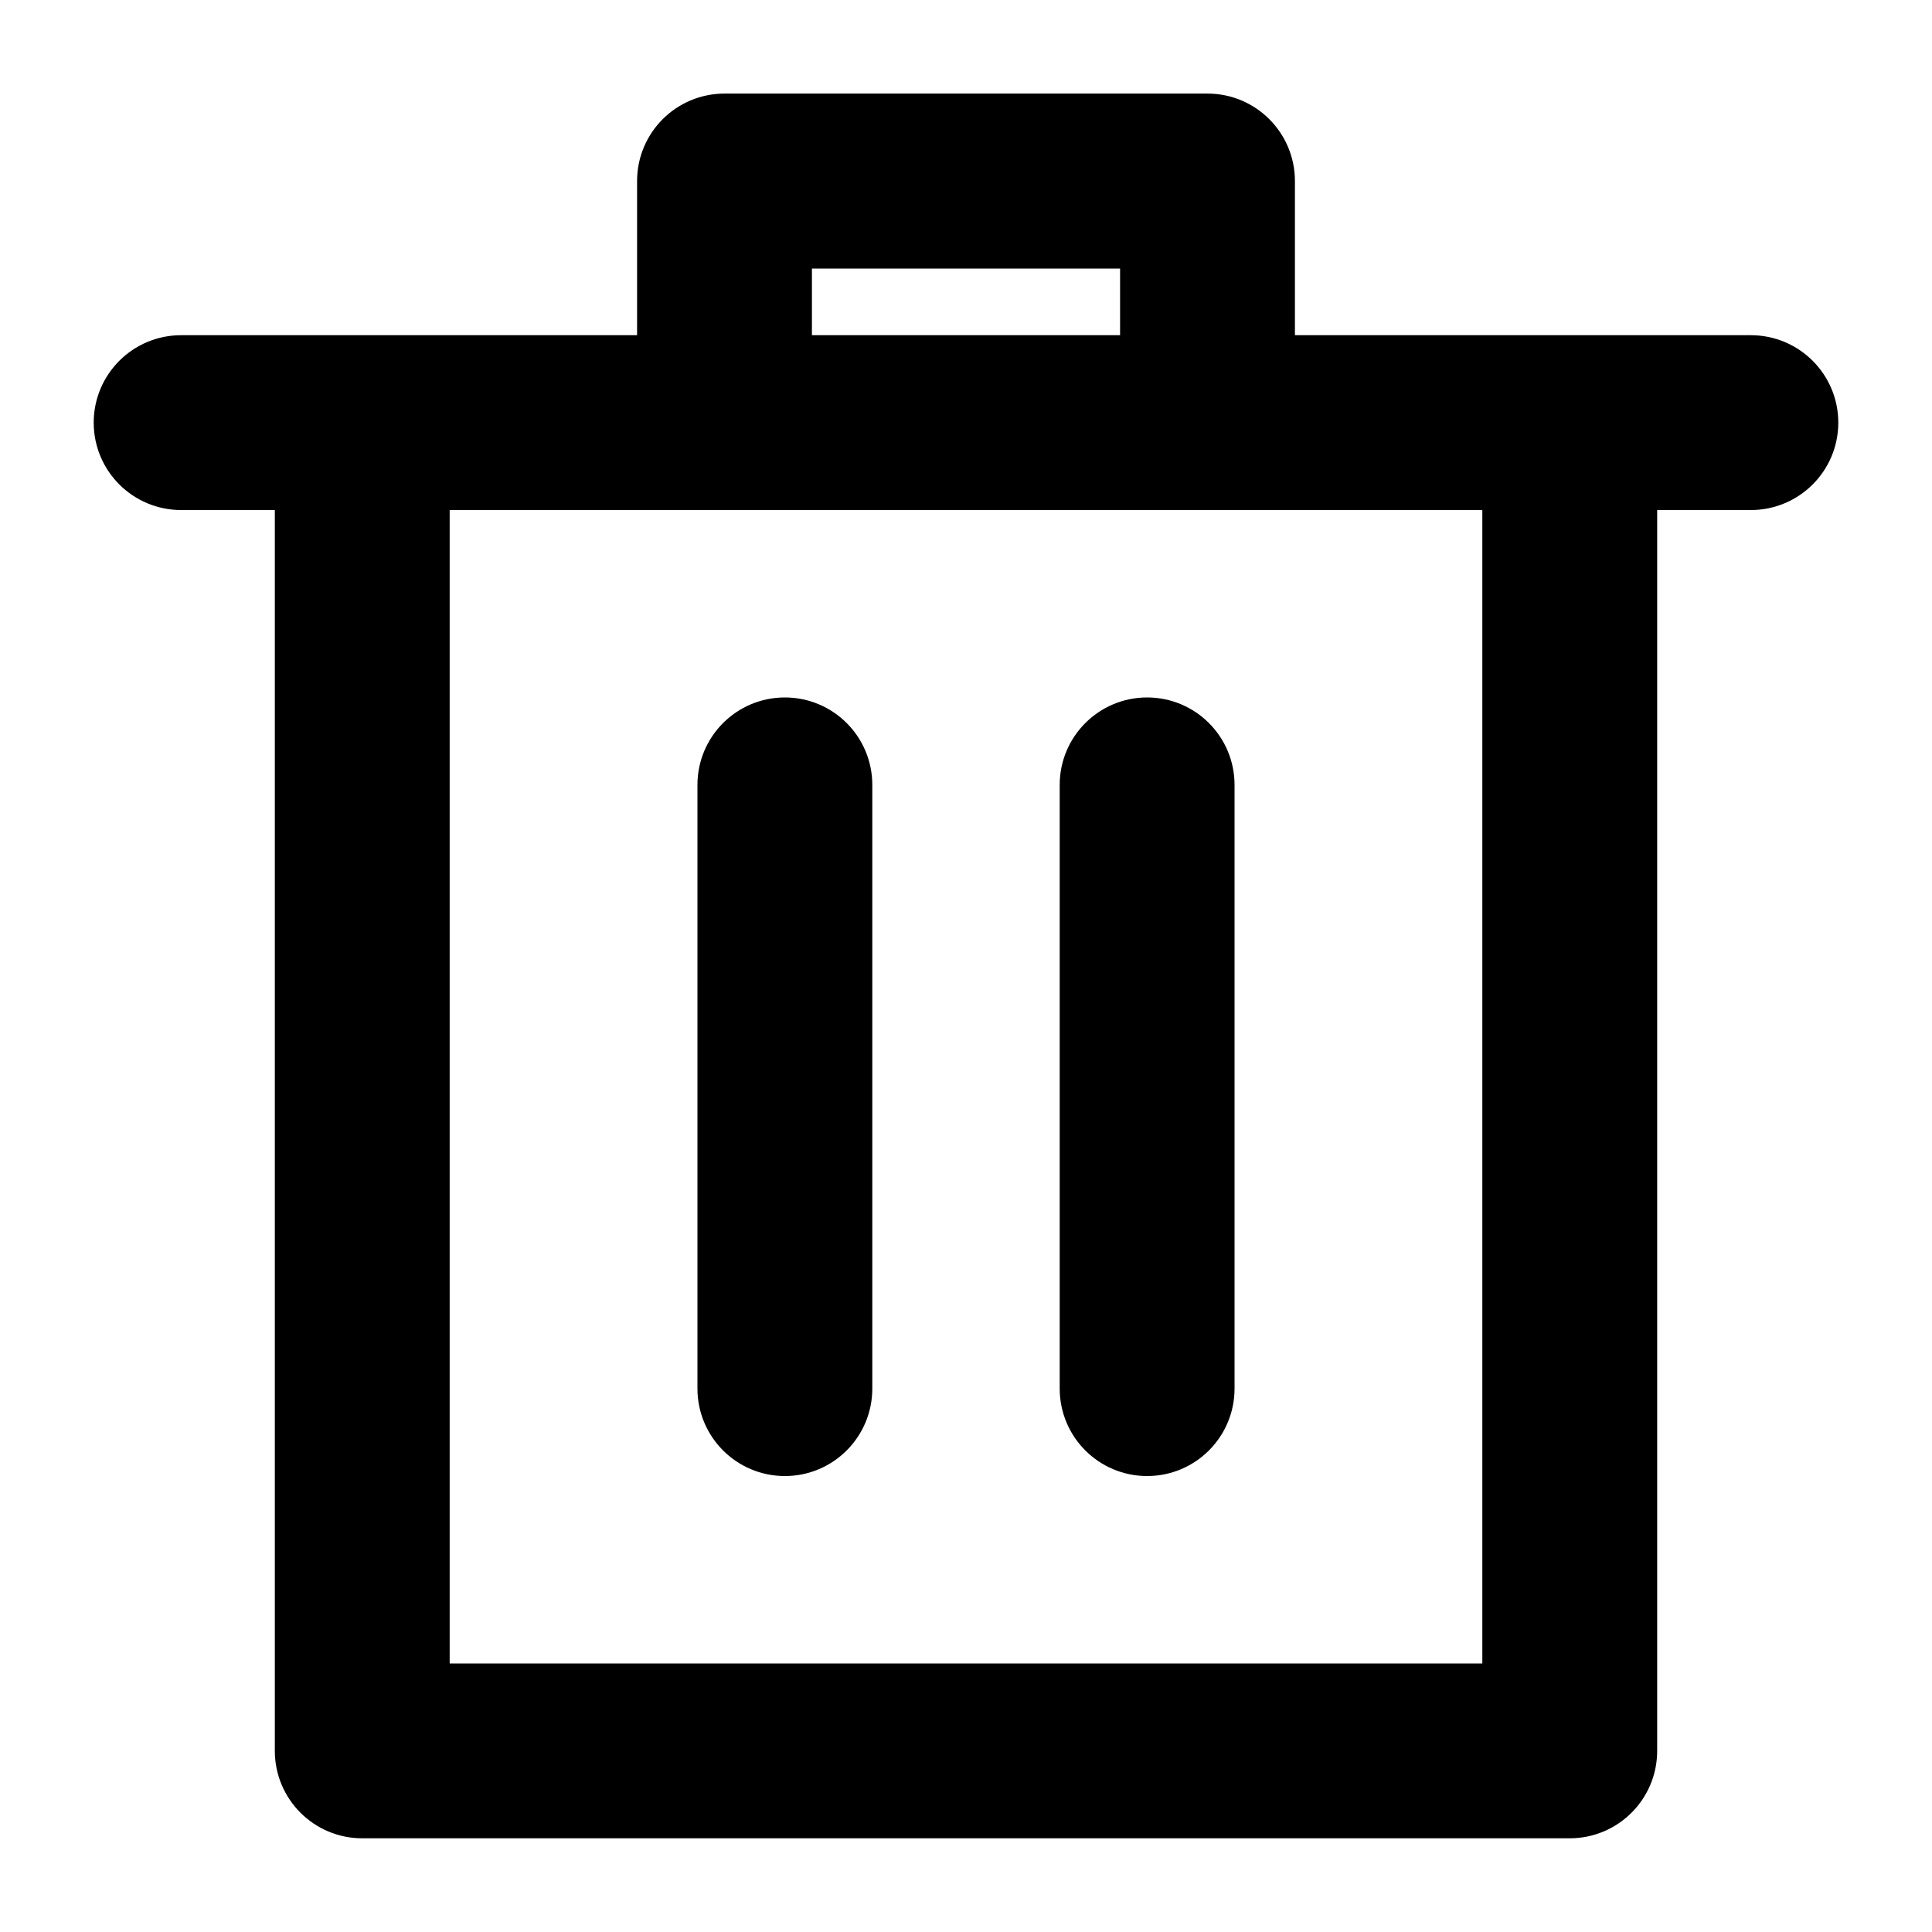
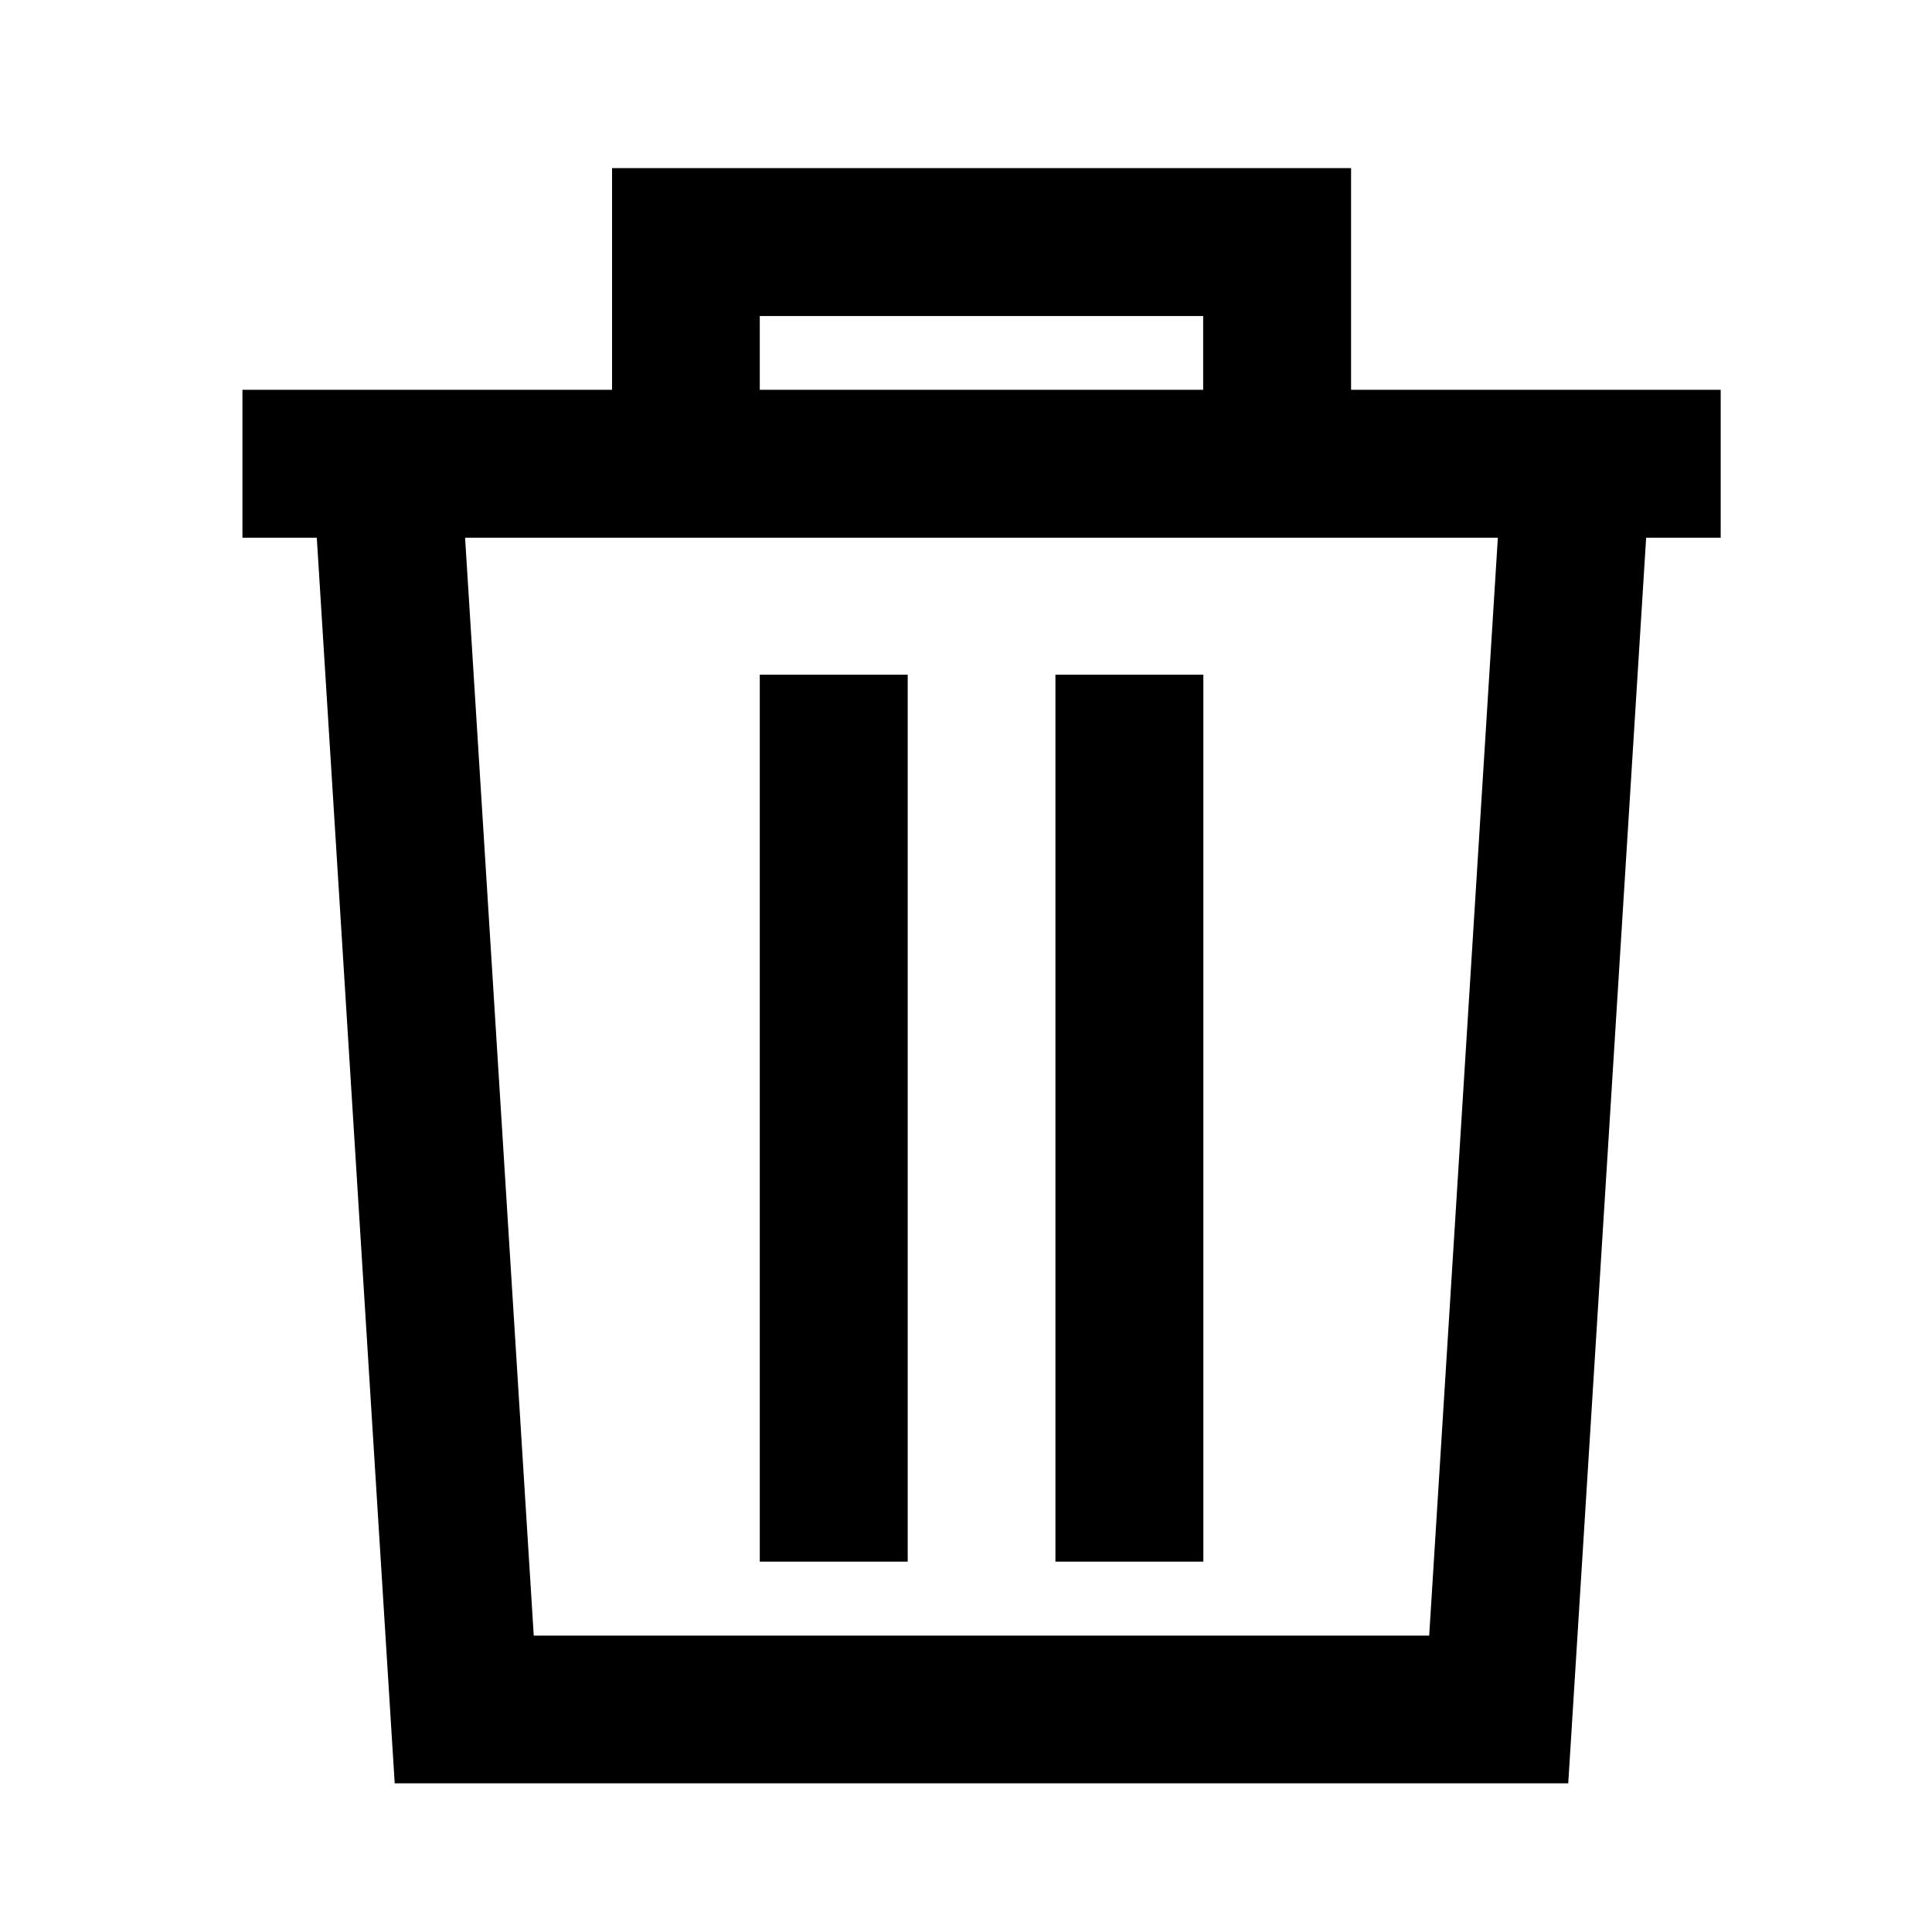
- <svg xmlns="http://www.w3.org/2000/svg" stroke="#000" stroke-width="28.672" viewBox="0 0 1024 1024">
-   <path d="M160 256H96a32 32 0 0 1 0-64h256V95.936a32 32 0 0 1 32-32h256a32 32 0 0 1 32 32V192h256a32 32 0 1 1 0 64h-64v672a32 32 0 0 1-32 32H192a32 32 0 0 1-32-32V256zm448-64v-64H416v64h192zM224 896h576V256H224v640zm192-128a32 32 0 0 1-32-32V416a32 32 0 0 1 64 0v320a32 32 0 0 1-32 32zm192 0a32 32 0 0 1-32-32V416a32 32 0 0 1 64 0v320a32 32 0 0 1-32 32z" />
+ <svg xmlns="http://www.w3.org/2000/svg" id="Layer_1" data-name="Layer 1" version="1.1" viewBox="0 0 1024 1024">
+   <defs />
+   <path d="M716.1 206.6V89.1H324.4v117.5H128.5V285H912v-78.4H716.1Zm-313.4 0v-39.1h235v39.1h-235Zm354.9 660.3H282.9l-36.9-590-78.3 4.8 41.5 663.5h622l41.5-663.5-78.3-4.8-36.9 590Z" class="cls-1" />
+   <path d="M402.7 357.6h78.4v470.1h-78.4V357.6Zm156.7 0h78.4v470.1h-78.4V357.6Z" class="cls-1" />
</svg>
